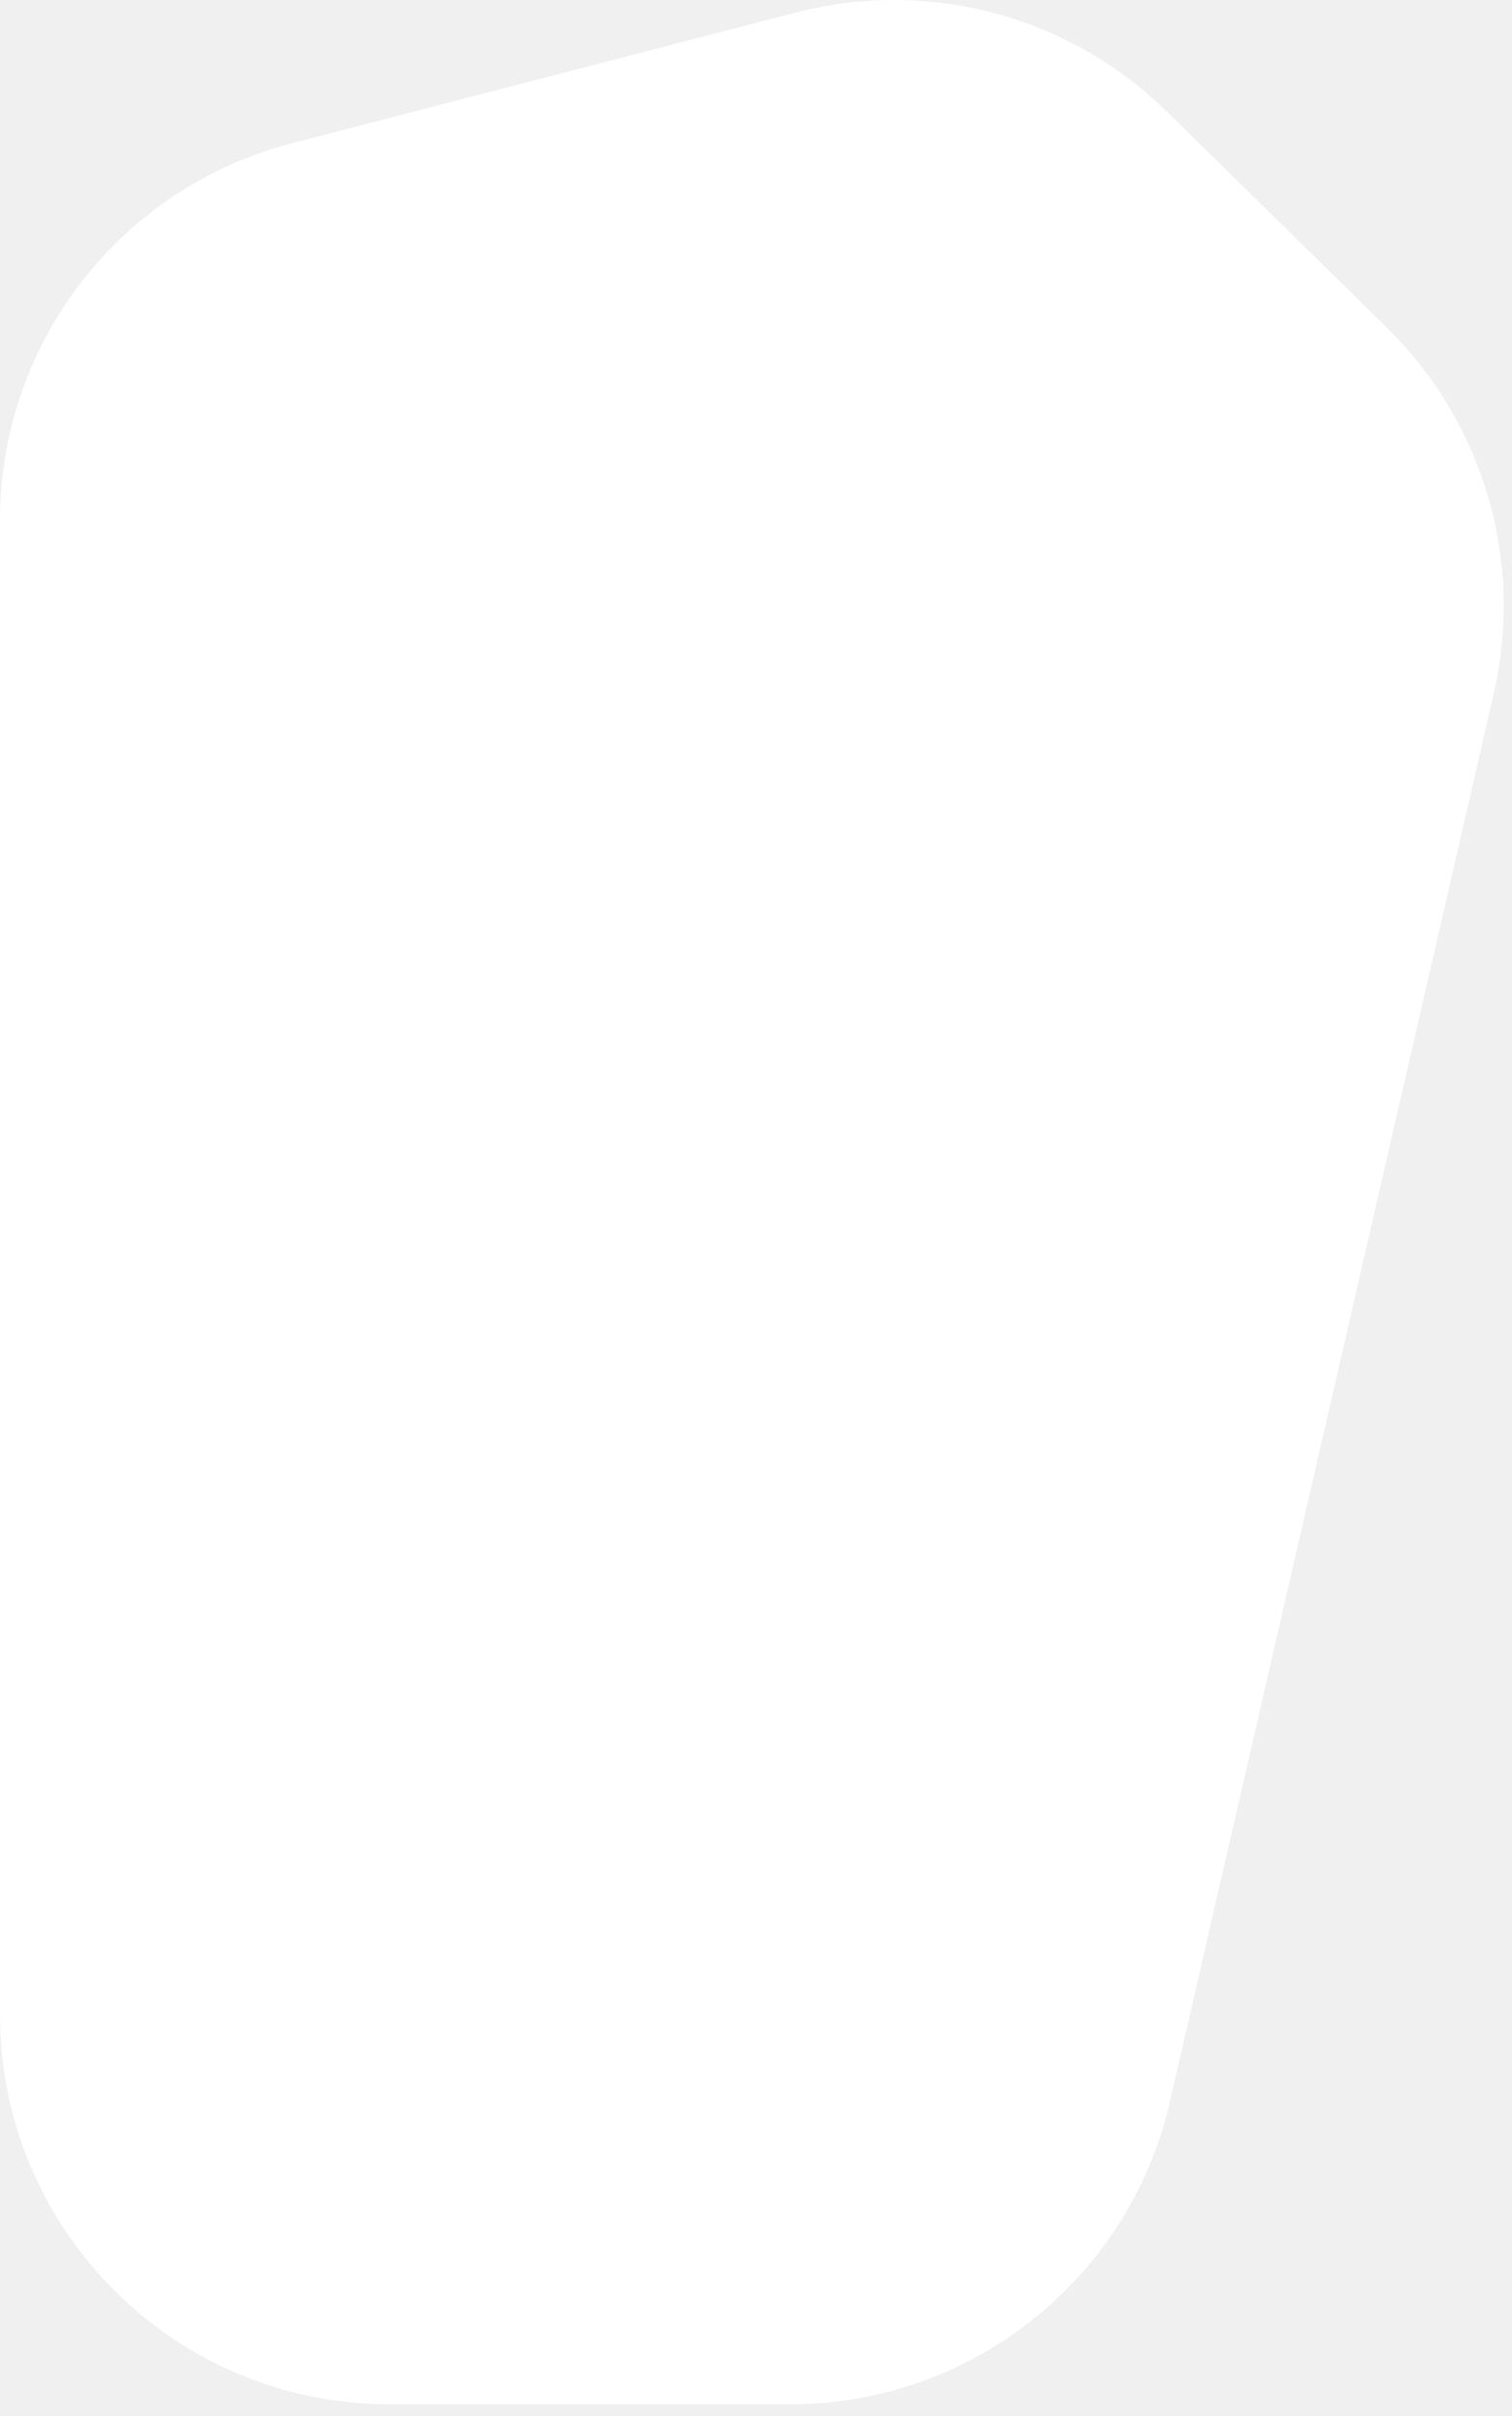
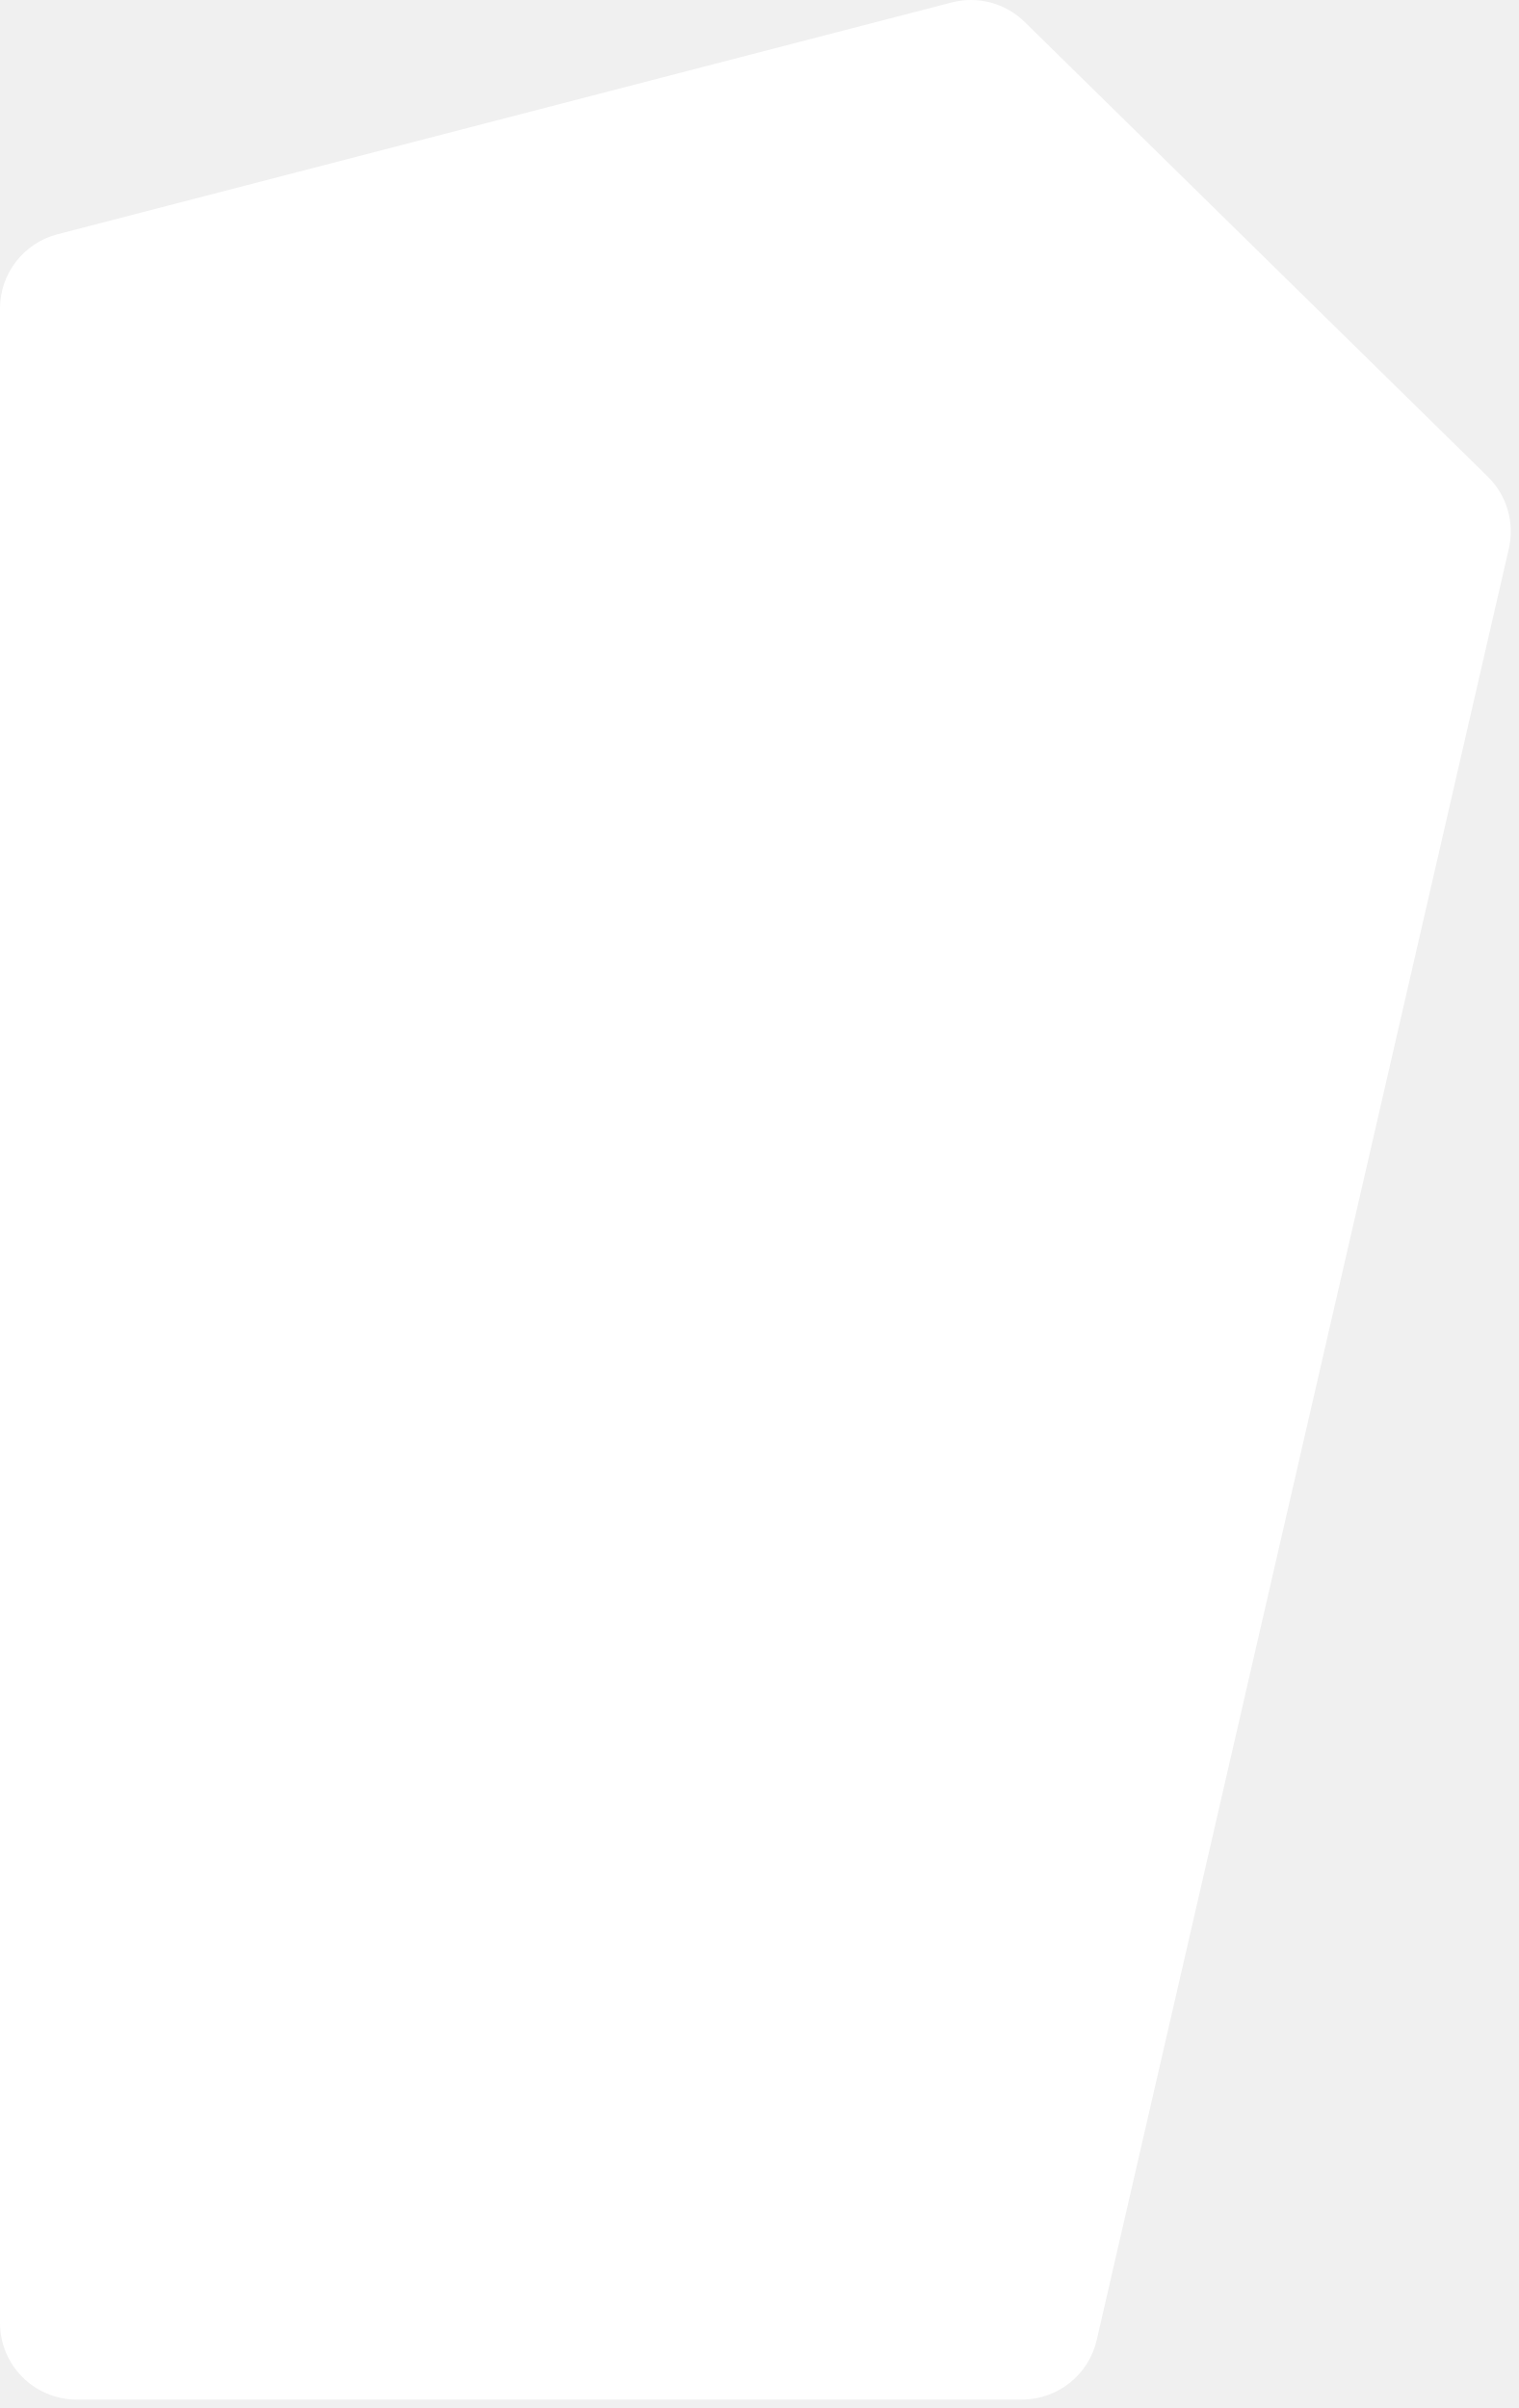
- <svg xmlns="http://www.w3.org/2000/svg" width="97" height="155" viewBox="0 0 97 155" fill="none">
-   <path d="M18.726 9.191C7.7 12.05 0 22.001 0 33.392V129.25C0 143.058 11.193 154.25 25 154.25H50.709C62.356 154.25 72.461 146.206 75.072 134.855L95.862 44.48C97.812 36.006 95.218 27.128 89.013 21.036L74.881 7.161C68.618 1.012 59.589 -1.402 51.093 0.801L18.726 9.191Z" fill="white" />
+ <svg xmlns="http://www.w3.org/2000/svg" width="99" height="157" viewBox="0 0 99 157" fill="none">
+   <path d="M3.745 15.275C1.54 15.847 0 17.837 0 20.115V151.45C0 154.211 2.239 156.45 5 156.45H66.63C68.96 156.45 70.98 154.841 71.503 152.571L98.373 35.769C98.762 34.074 98.244 32.298 97.003 31.08L66.806 1.432C65.553 0.202 63.747 -0.28 62.048 0.16L3.745 15.275Z" fill="white" />
</svg>
